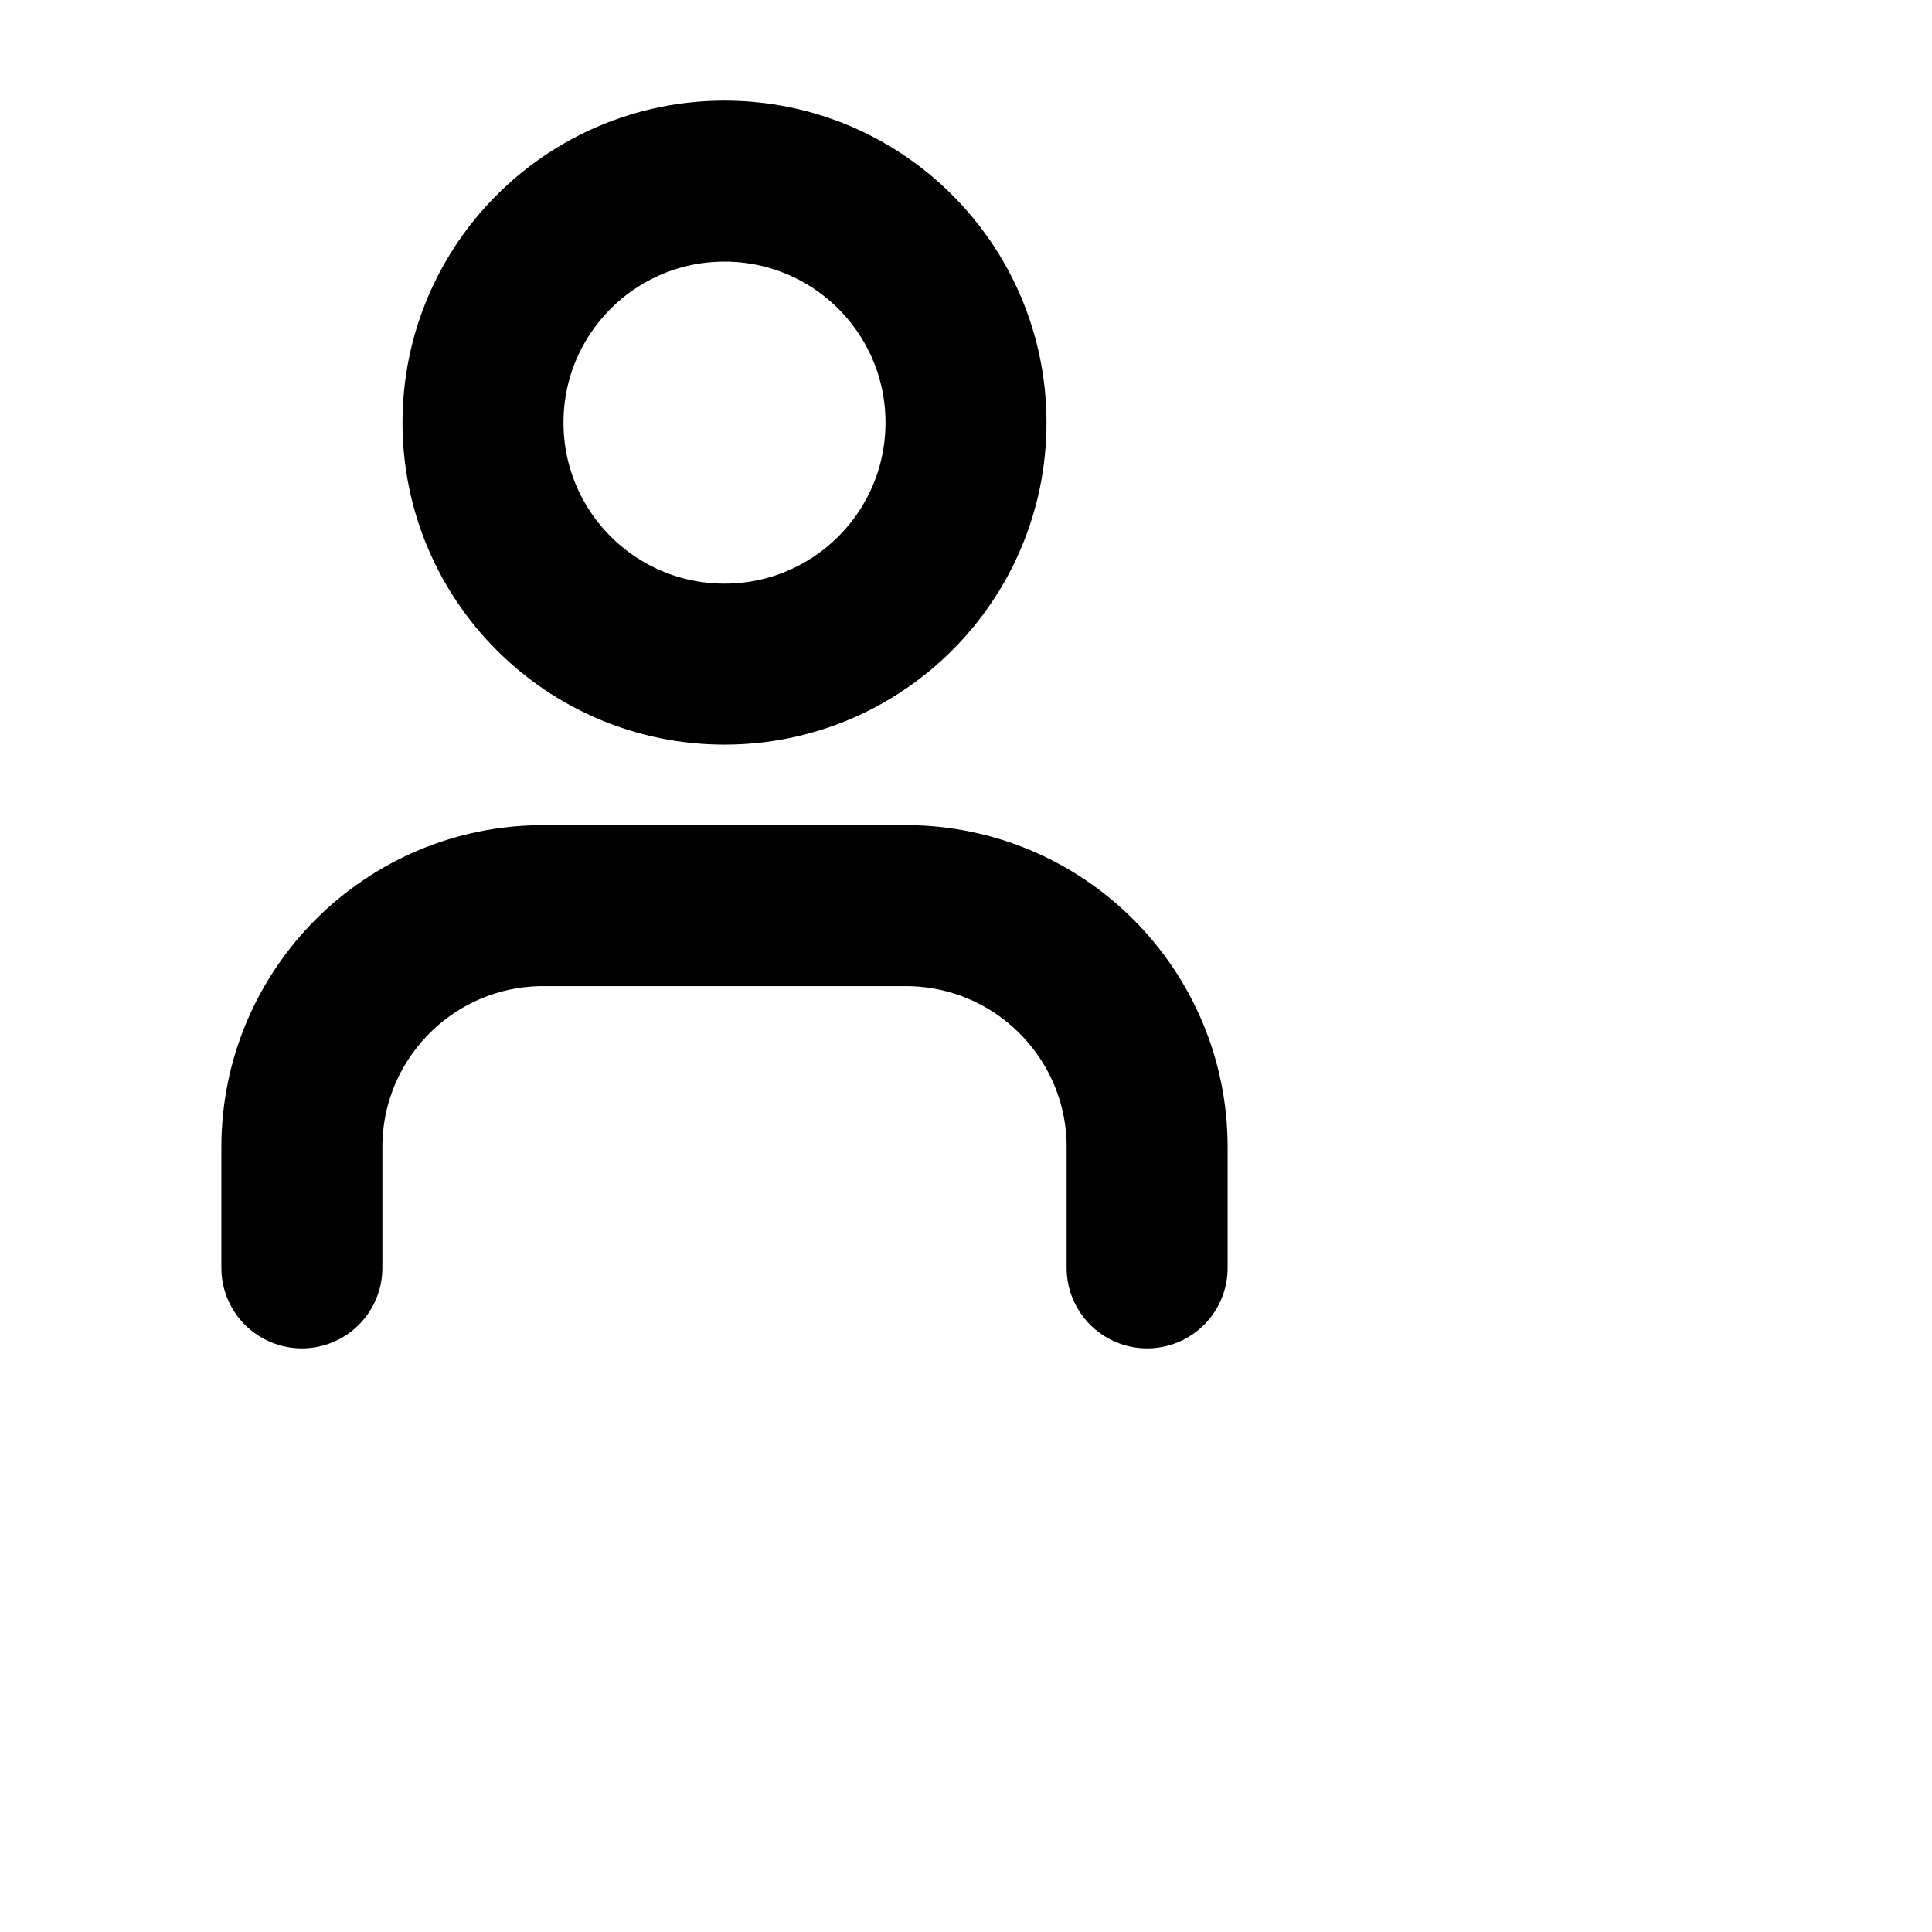
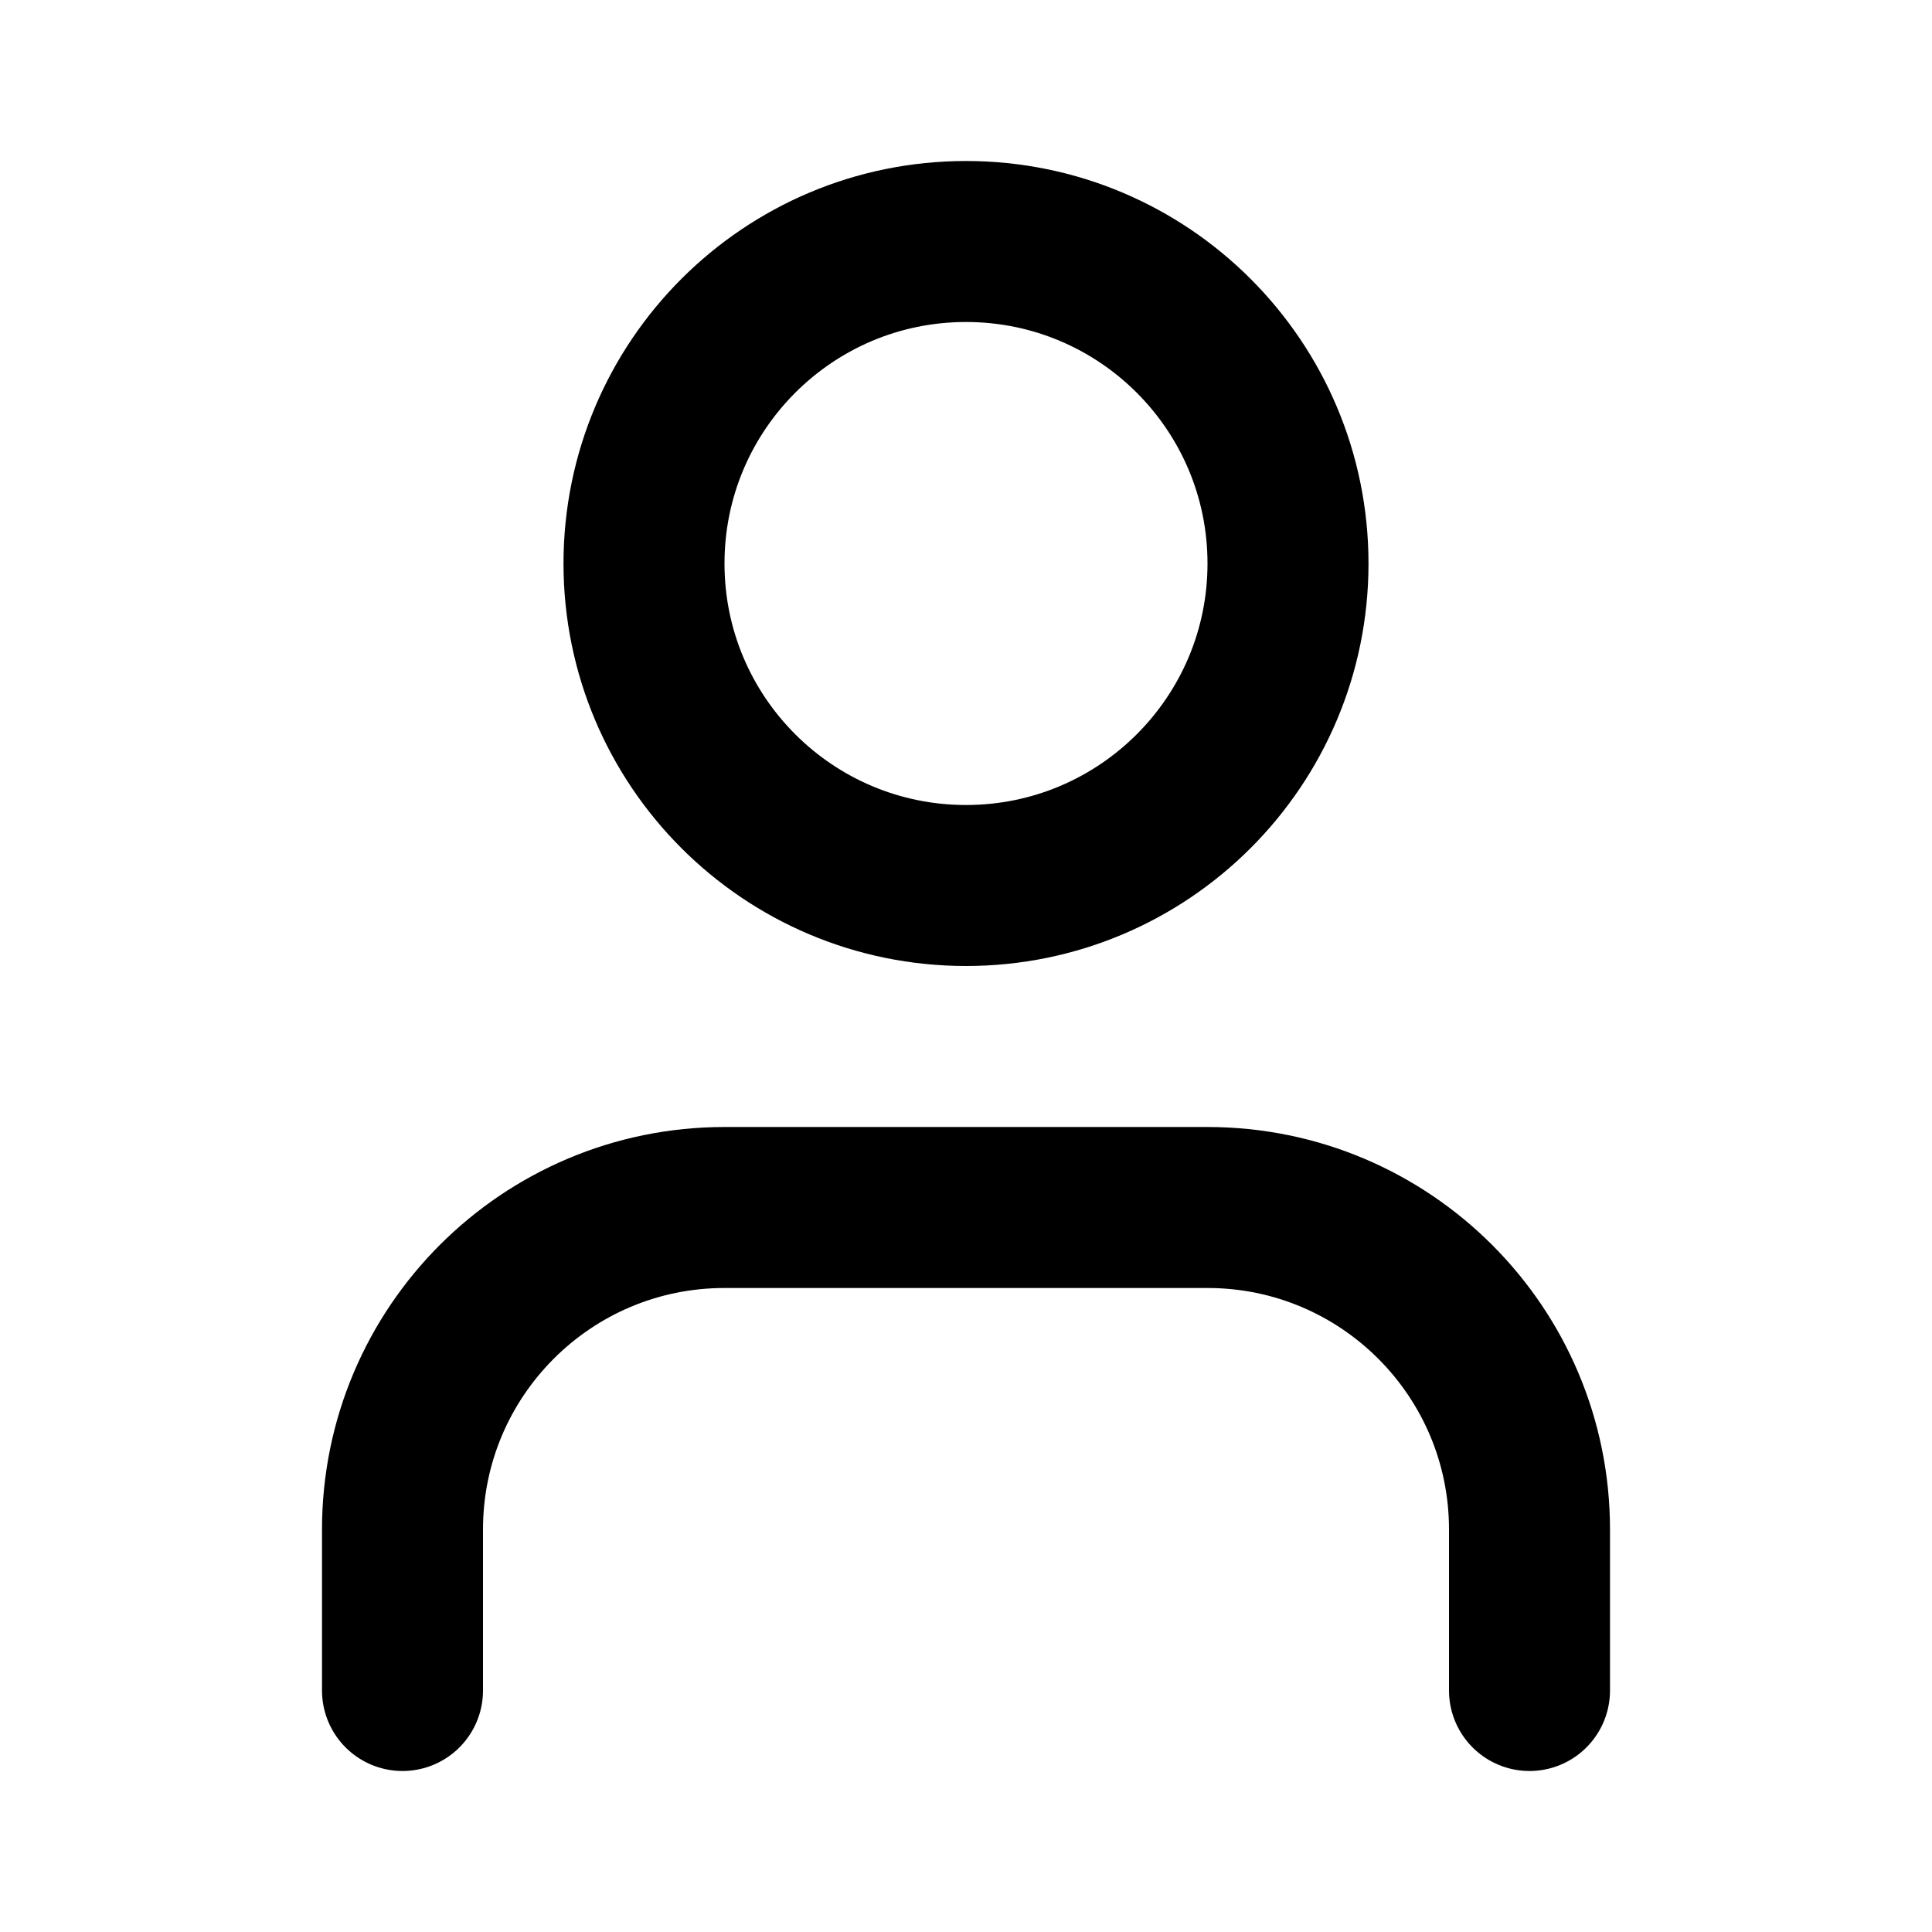
- <svg xmlns="http://www.w3.org/2000/svg" width="24" height="24" viewBox="0 0 24 24" fill="none">
-   <path d="M14.25 15.75v-1.5a3 3 0 00-3-3h-4.5a3 3 0 00-3 3v1.5M9 8.25a3 3 0 100-6 3 3 0 000 6z" stroke="#000000" stroke-width="2" stroke-linecap="round" stroke-linejoin="round" />
+ <svg xmlns="http://www.w3.org/2000/svg" width="24" height="24" viewBox="0 0 24 24" fill="none" stroke="currentColor" stroke-width="2" stroke-linecap="round" stroke-linejoin="round" class="lucide lucide-user">
+   <path d="M19 21v-2a4 4 0 0 0-4-4H9a4 4 0 0 0-4 4v2" />
+   <circle cx="12" cy="7" r="4" />
</svg>
